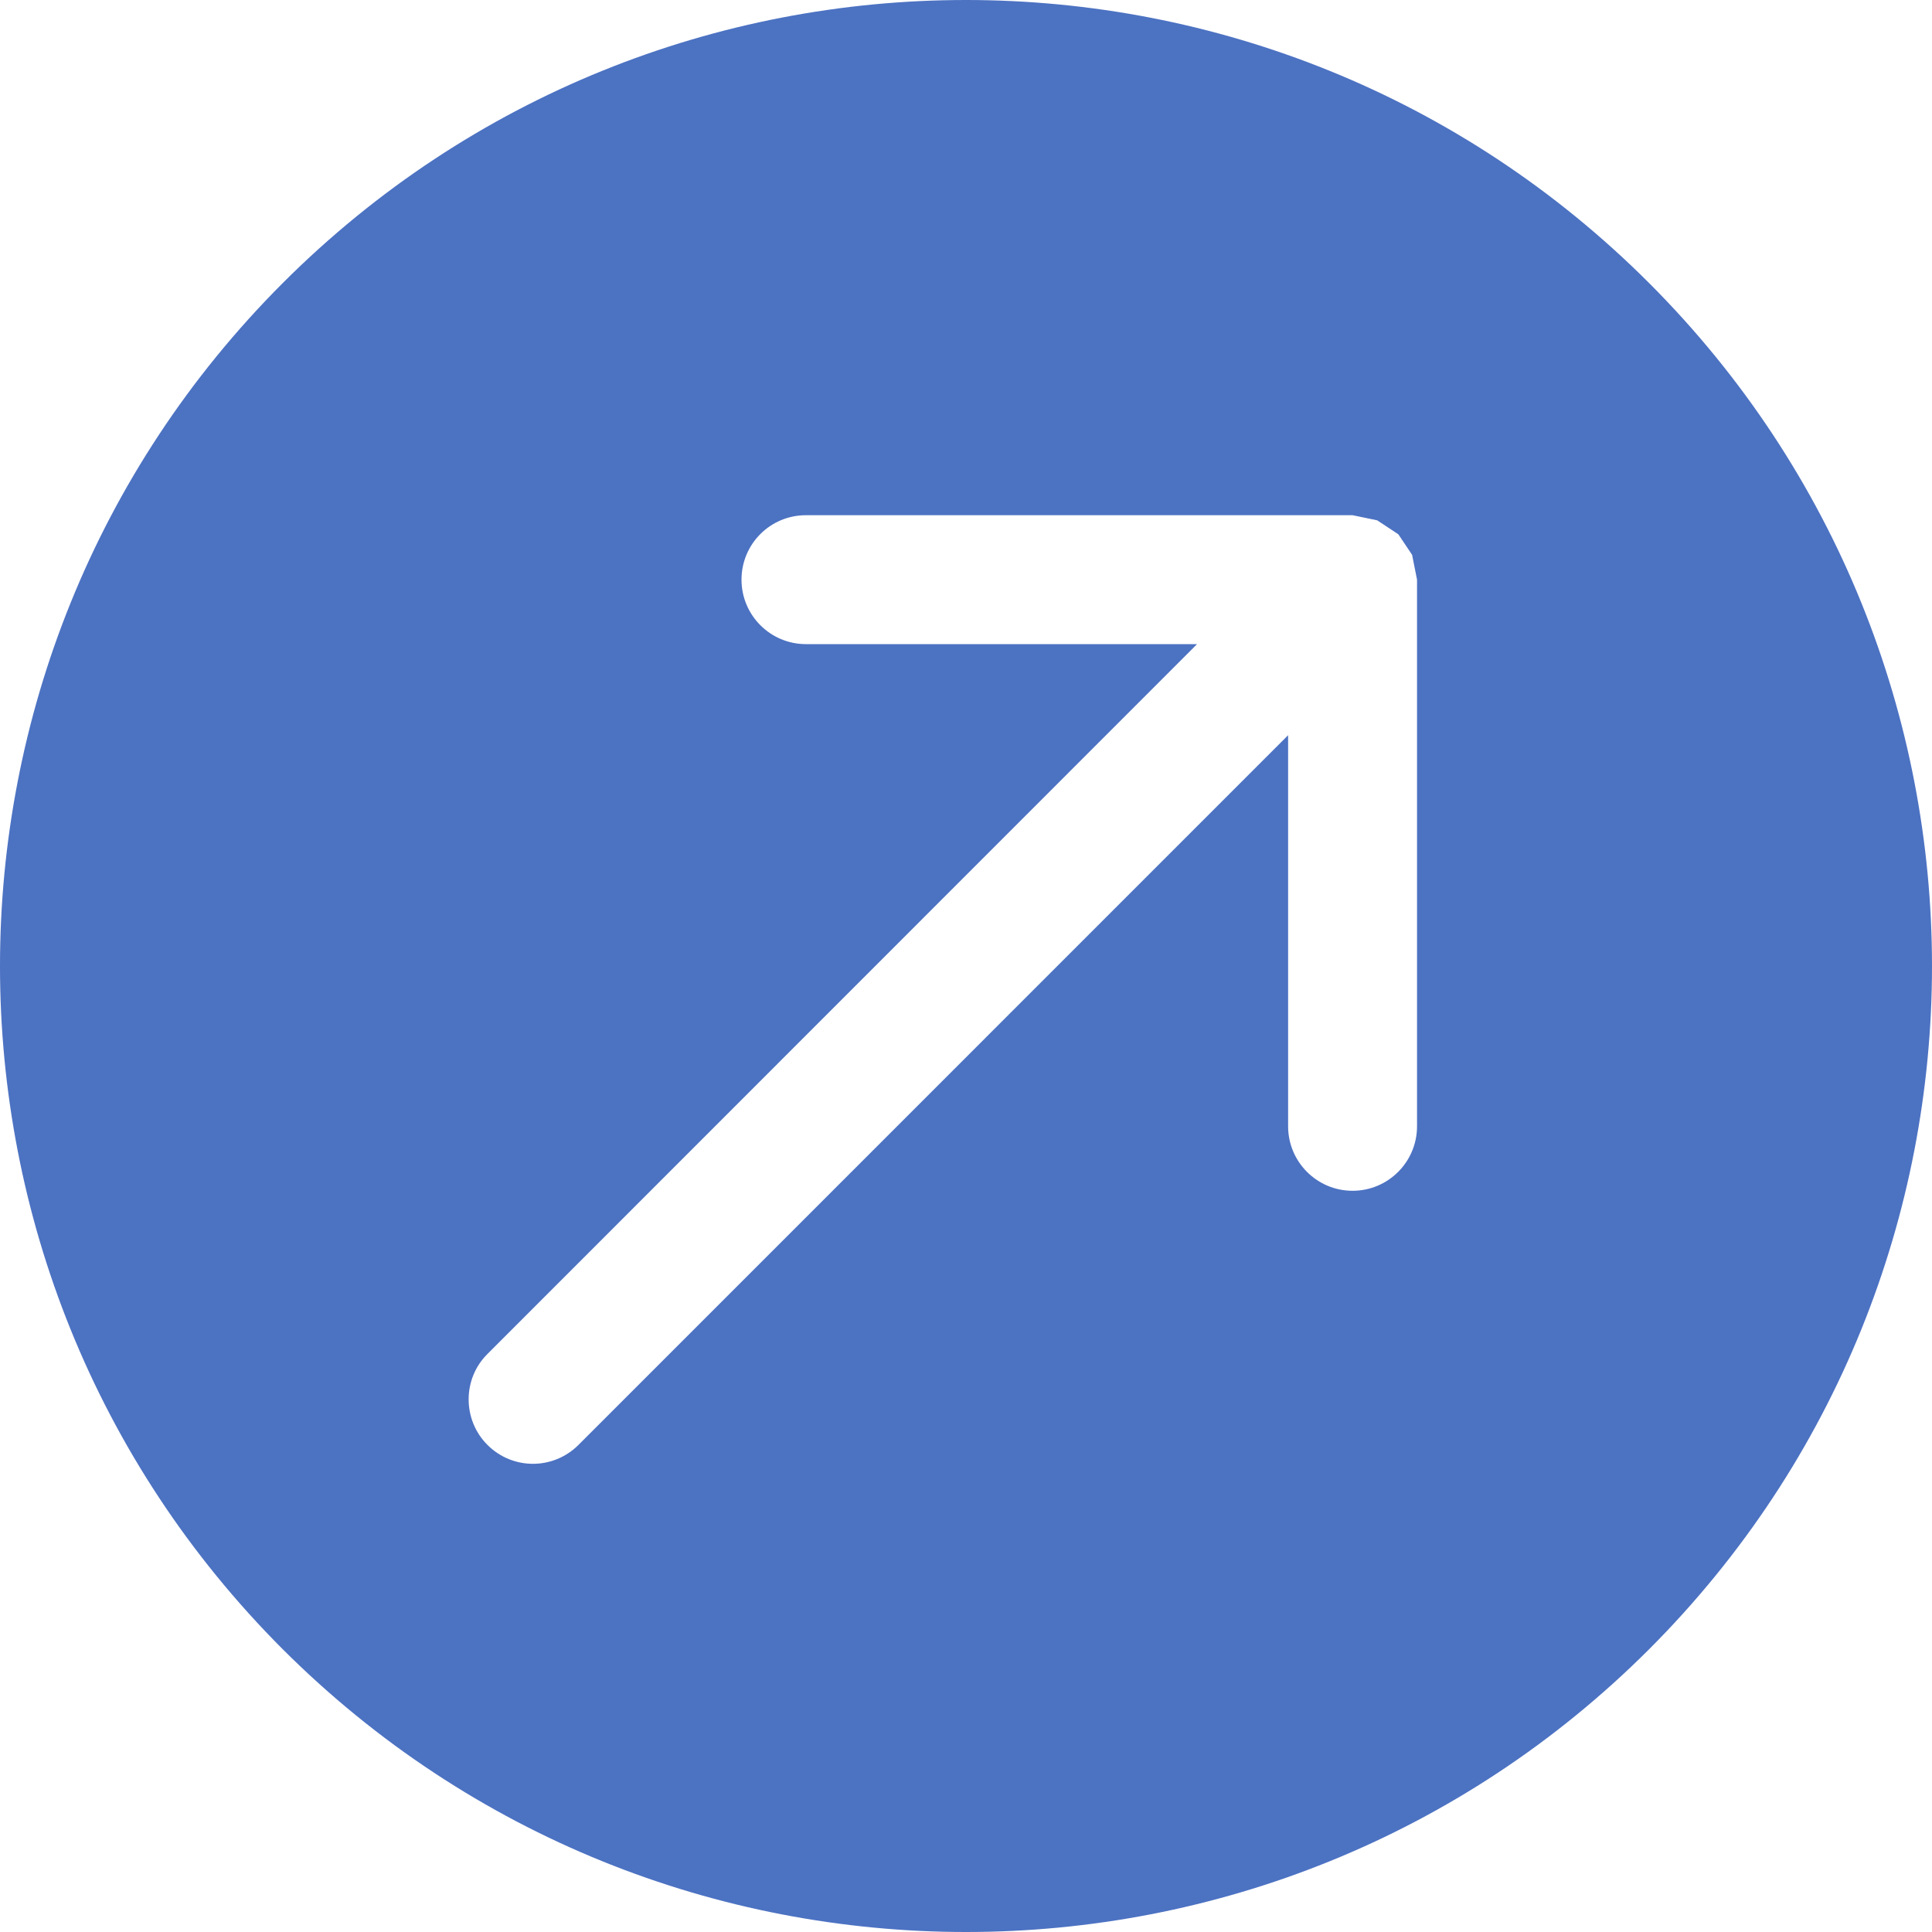
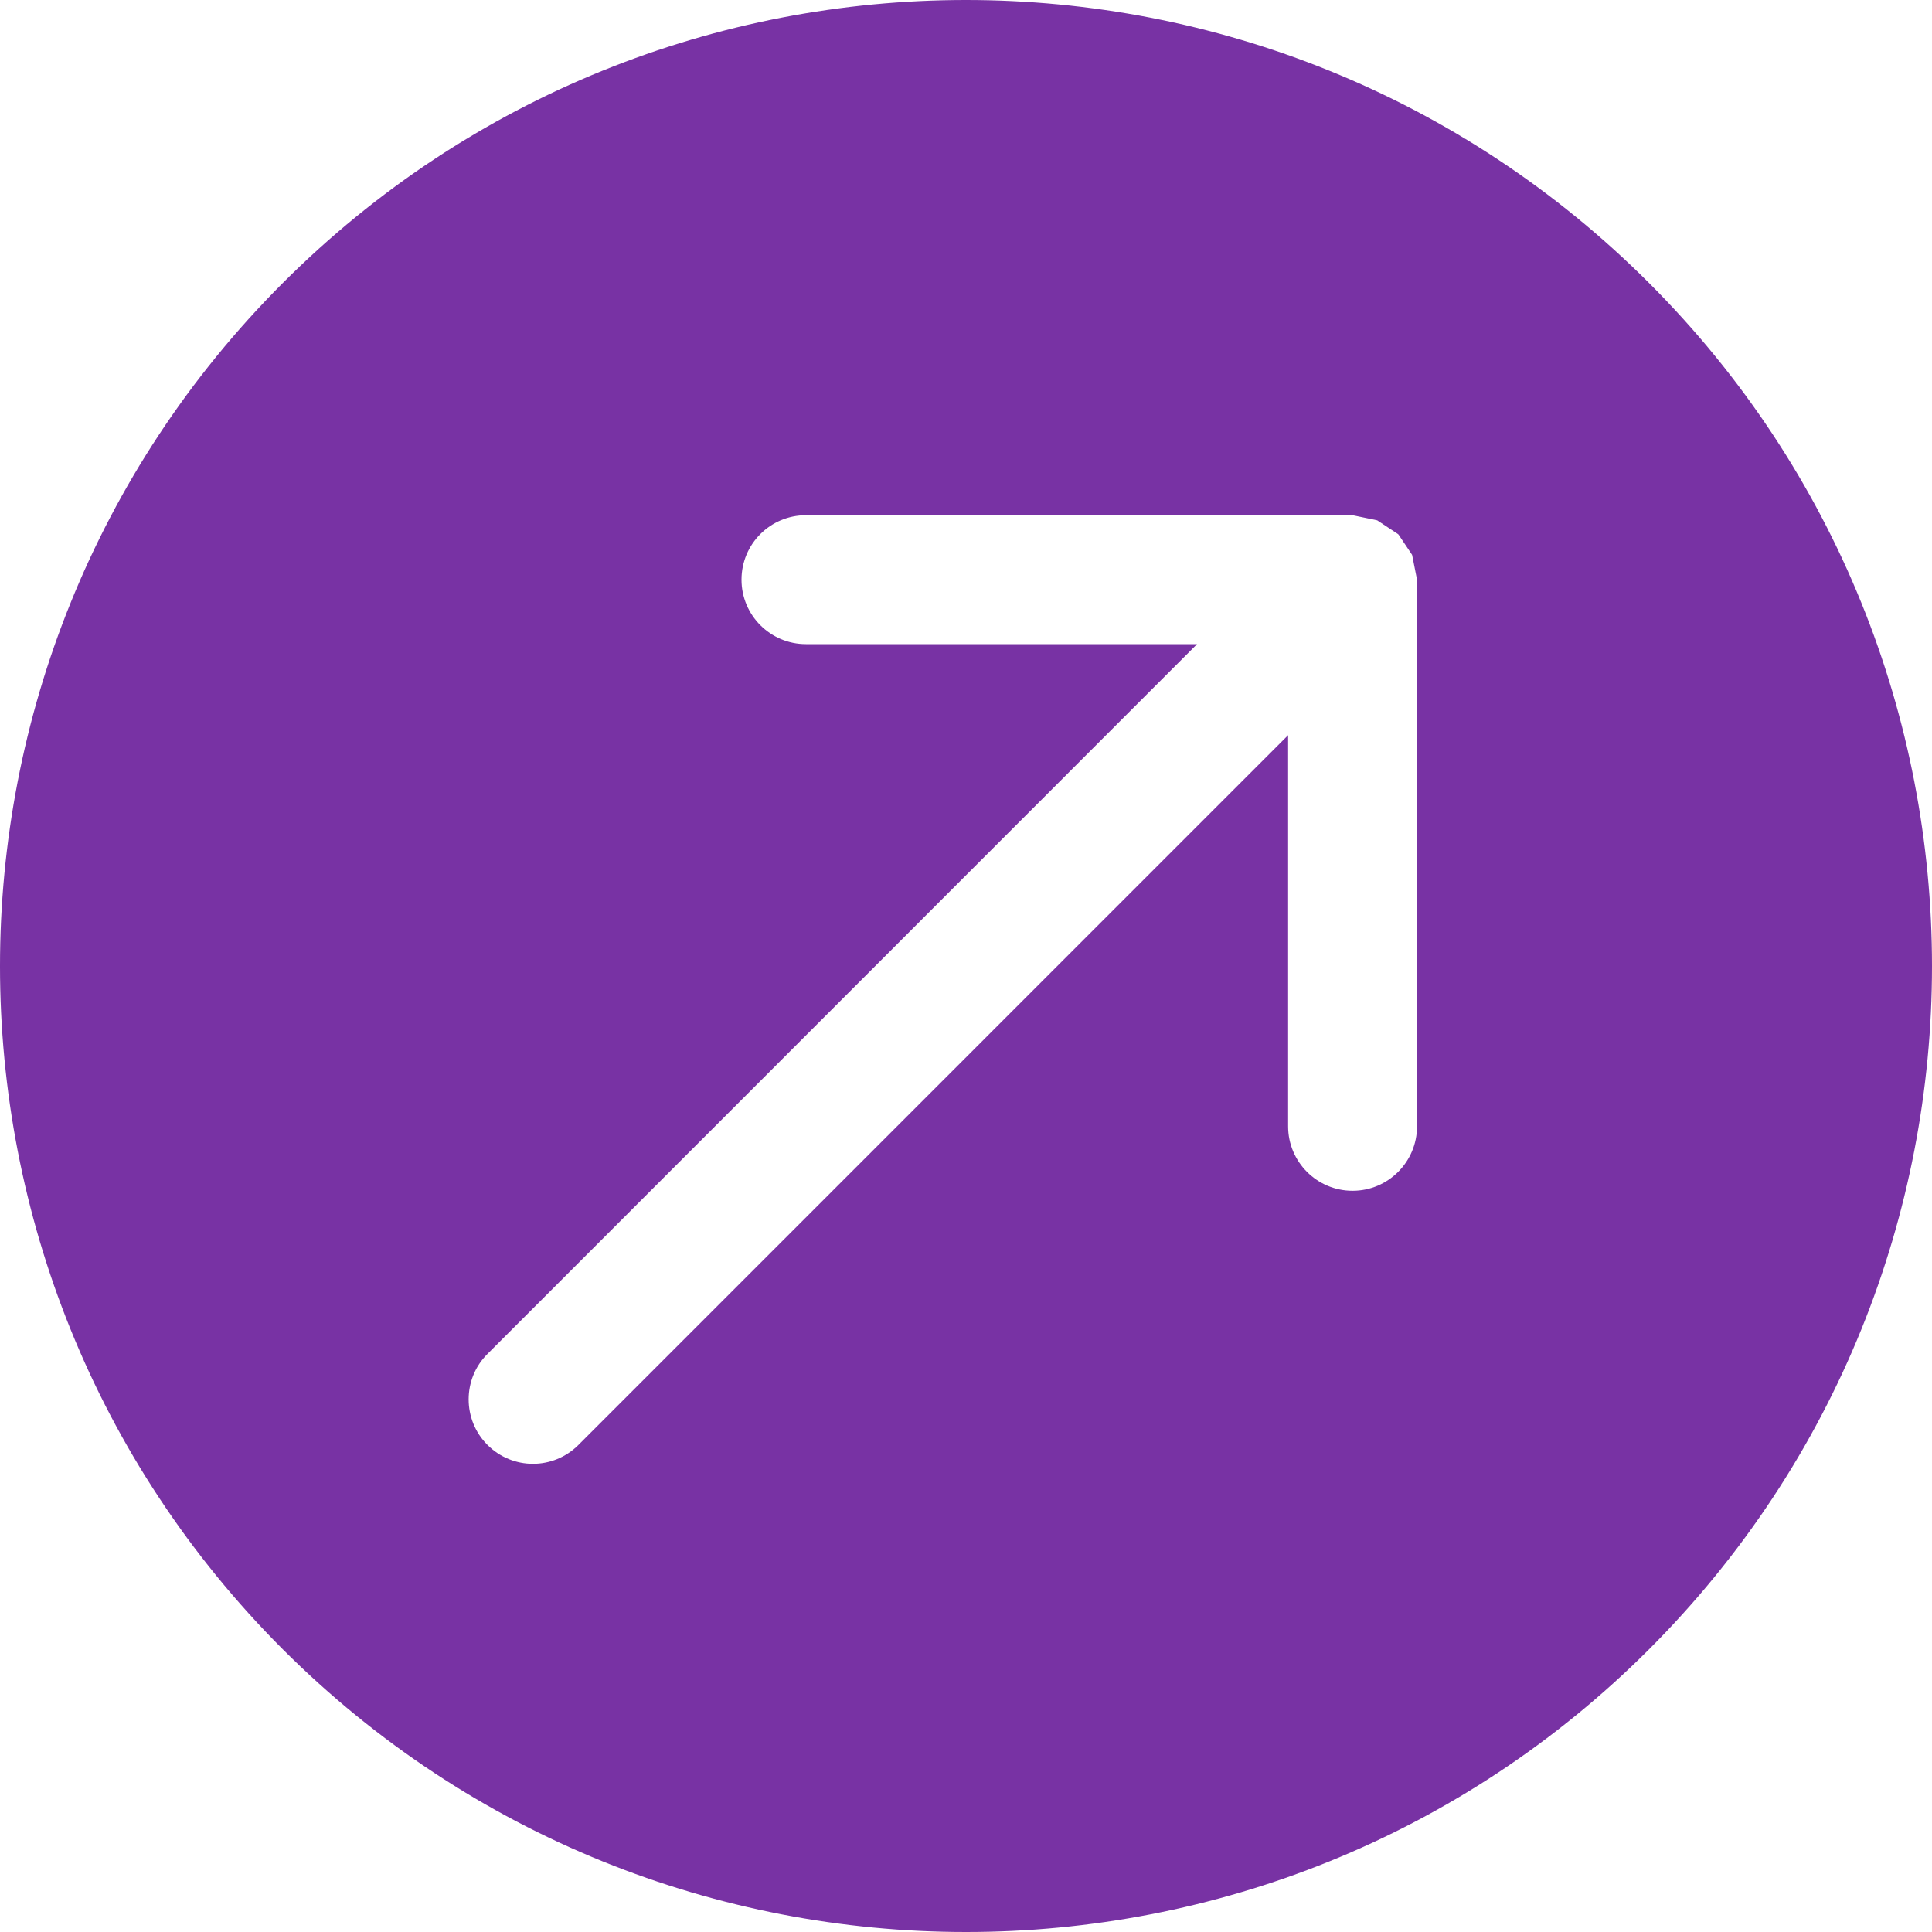
<svg xmlns="http://www.w3.org/2000/svg" height="200" width="200" id="svg44" xml:space="preserve" enable-background="new 0 0 1000 1000" viewBox="0 0 200 200" y="0px" x="0px" version="1.1">
  <defs id="defs48" />
  <g transform="matrix(0,0.2040712,-0.2040556,0,202.0304,-2.0305)" id="g42">
    <g id="g10">
      <g id="g8">
        <g id="g6">
-           <path id="path4" fill="hsl(221, 49%, 53%)" d="m 846.6,153.5 c -191.5,-191.4 -501.7,-191.4 -693.1,0 -191.4,191.4 -191.4,501.7 0,693.1 191.4,191.3 501.7,191.3 693.1,0 191.2,-191.5 191.2,-501.8 0,-693.1 z M 742.9,742.8 c -12.7,12.7 -33.5,12.7 -46.1,0 l -360.1,-360 v 198.4 c 0,18 -14.6,32.7 -32.7,32.7 -18.1,0 -32.7,-14.6 -32.7,-32.7 V 303.9 l 2.6,-12.5 6.8,-10.3 0.3,-0.4 0.1,-0.1 10.3,-6.9 12.6,-2.5 h 277.3 c 18,0 32.7,14.6 32.7,32.7 0,18.1 -14.7,32.7 -32.7,32.7 H 382.9 l 360,360 c 12.8,12.8 12.8,33.4 0,46.2 z" />
+           <path id="path4" fill="hsl(277, 53%, 42%)" d="m 846.6,153.5 c -191.5,-191.4 -501.7,-191.4 -693.1,0 -191.4,191.4 -191.4,501.7 0,693.1 191.4,191.3 501.7,191.3 693.1,0 191.2,-191.5 191.2,-501.8 0,-693.1 z M 742.9,742.8 c -12.7,12.7 -33.5,12.7 -46.1,0 l -360.1,-360 v 198.4 c 0,18 -14.6,32.7 -32.7,32.7 -18.1,0 -32.7,-14.6 -32.7,-32.7 V 303.9 l 2.6,-12.5 6.8,-10.3 0.3,-0.4 0.1,-0.1 10.3,-6.9 12.6,-2.5 h 277.3 c 18,0 32.7,14.6 32.7,32.7 0,18.1 -14.7,32.7 -32.7,32.7 H 382.9 l 360,360 c 12.8,12.8 12.8,33.4 0,46.2 z" />
        </g>
      </g>
    </g>
    <g id="g12" />
    <g id="g14" />
    <g id="g16" />
    <g id="g18" />
    <g id="g20" />
    <g id="g22" />
    <g id="g24" />
    <g id="g26" />
    <g id="g28" />
    <g id="g30" />
    <g id="g32" />
    <g id="g34" />
    <g id="g36" />
    <g id="g38" />
    <g id="g40" />
  </g>
</svg>
